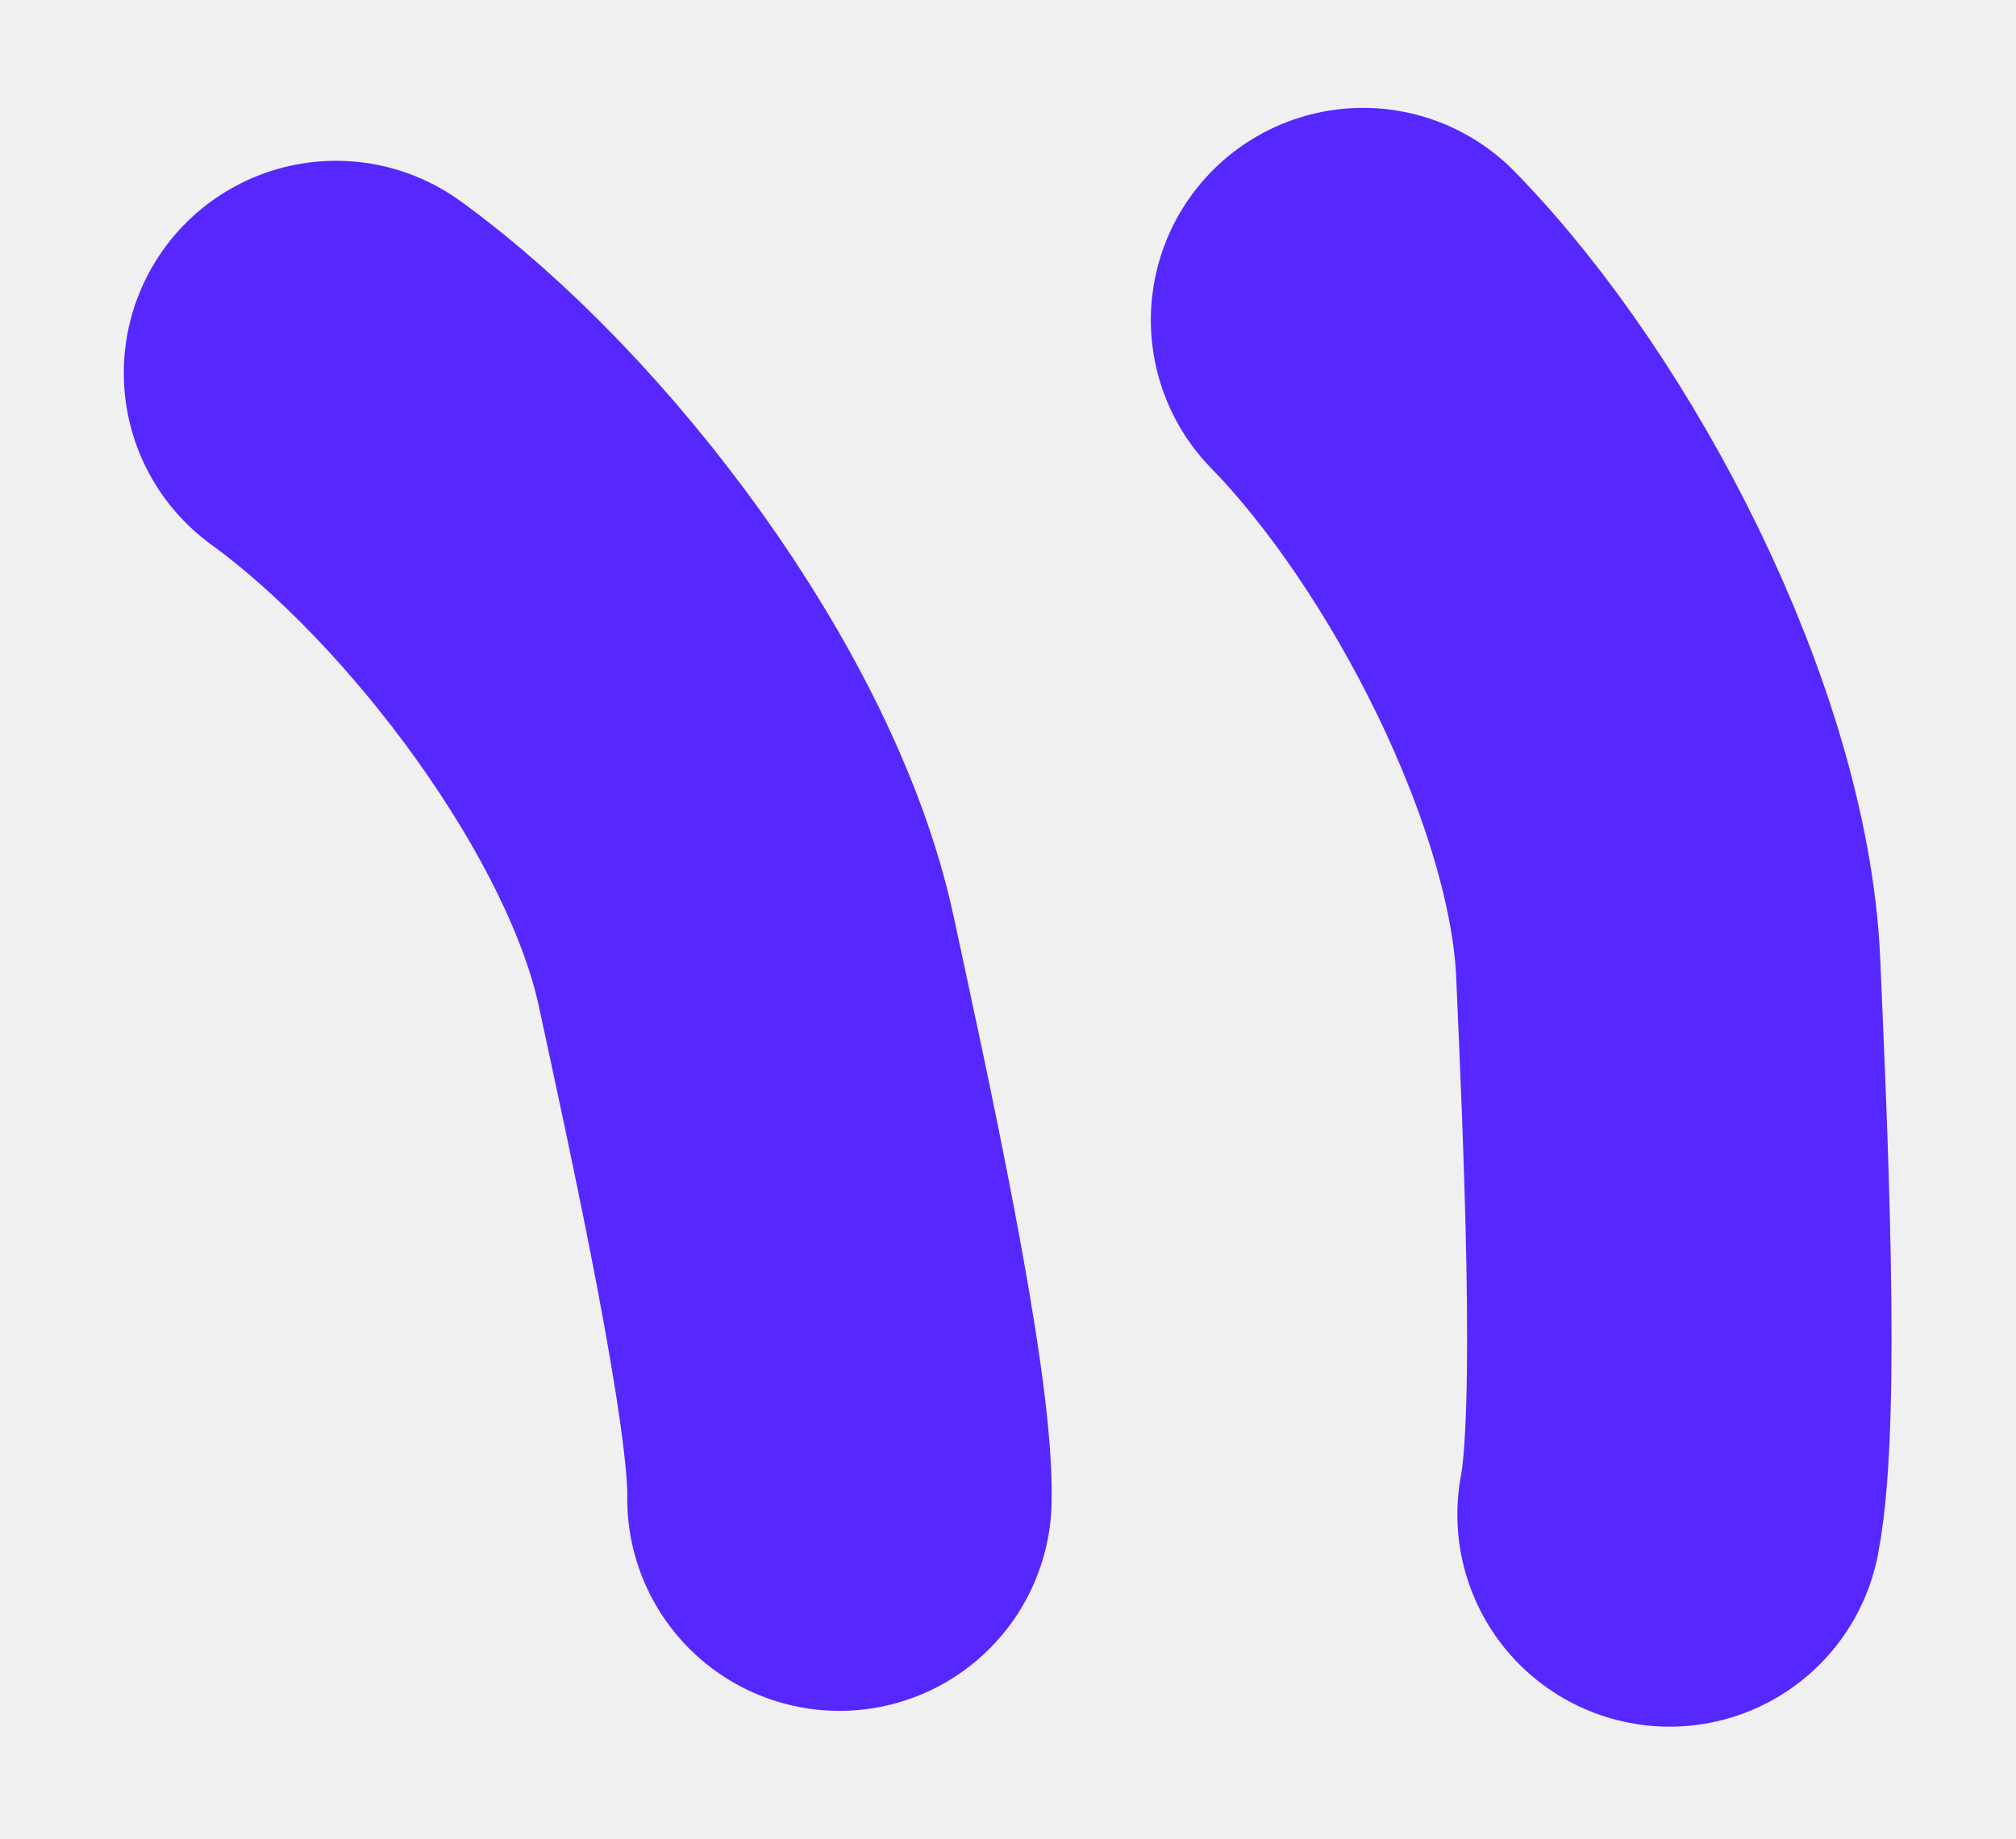
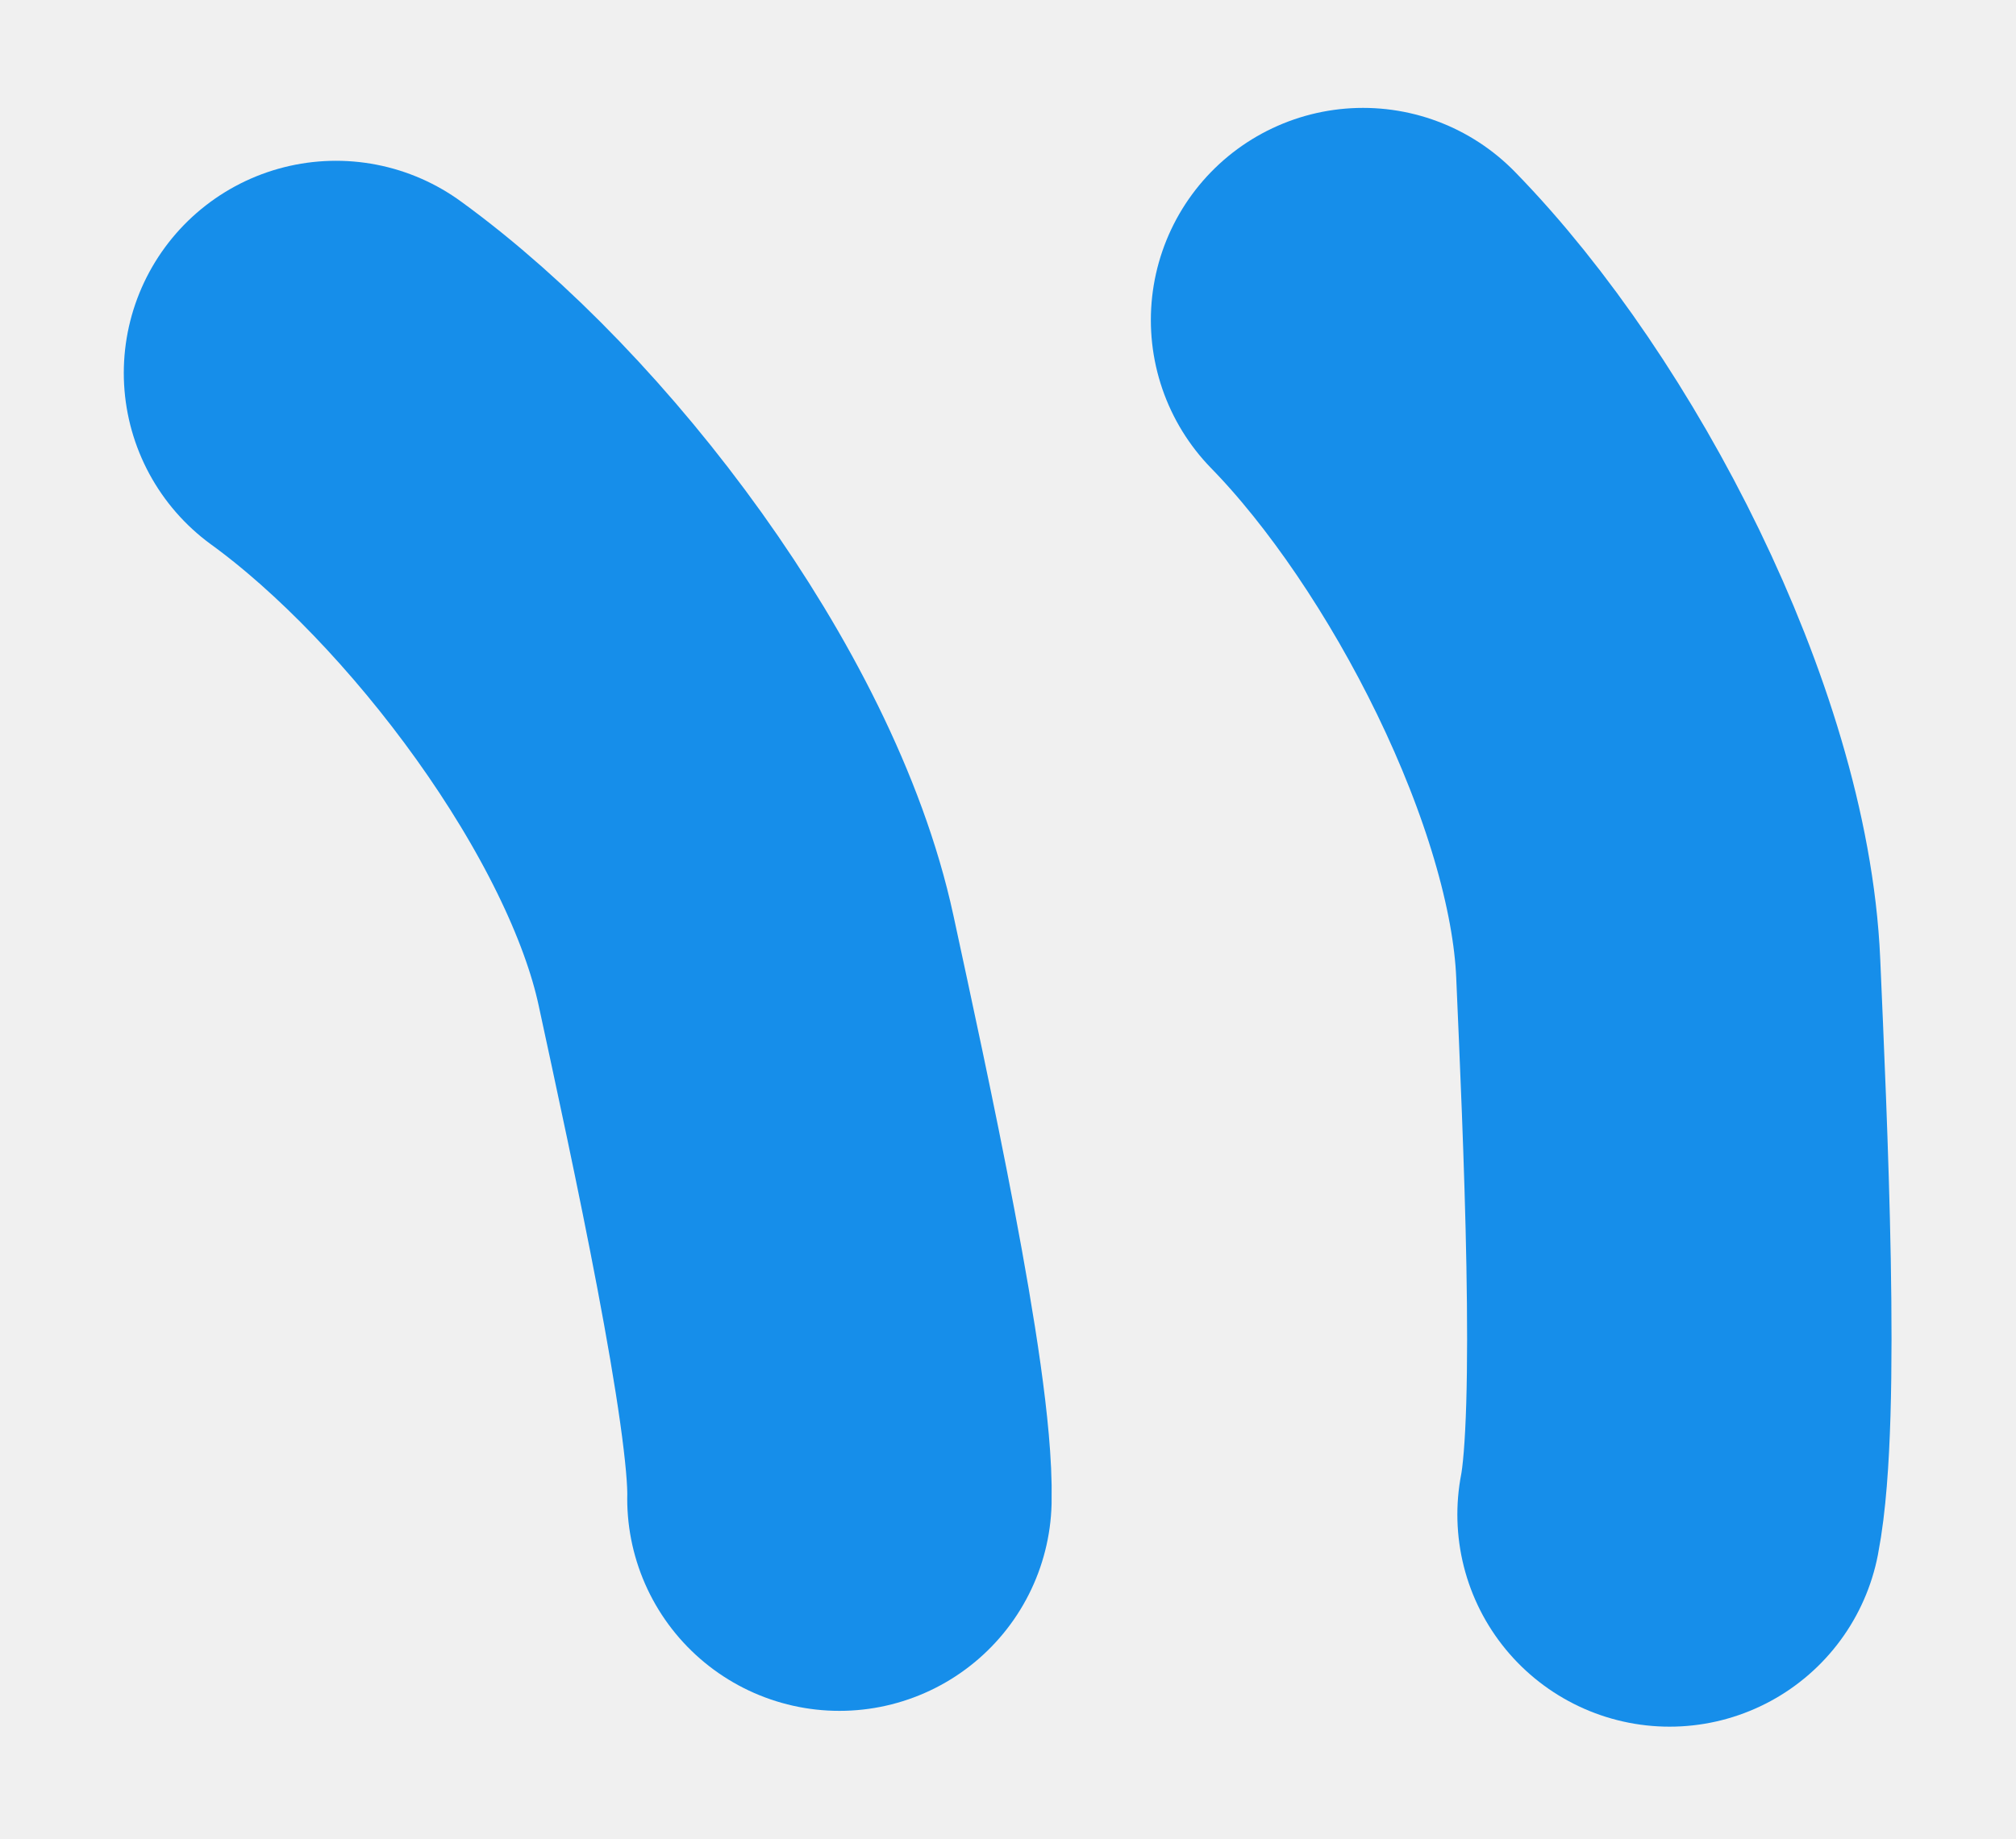
<svg xmlns="http://www.w3.org/2000/svg" width="57" height="52" viewBox="0 0 57 52" fill="none">
-   <g clip-path="url(#clip0_1_48)">
-     <path d="M9.5 10.547C14.387 14.095 19.832 21.311 21.093 27.16C22.022 31.469 23.796 39.538 23.734 42.383" stroke="#5627FF" stroke-width="12" stroke-miterlimit="10" stroke-linecap="round" />
-     <path d="M38.539 9.051C42.758 13.372 46.91 21.402 47.167 27.38C47.357 31.783 47.746 40.037 47.205 42.83" stroke="#5627FF" stroke-width="12" stroke-miterlimit="10" stroke-linecap="round" />
+   <g clip-path="url(#clip0_175_1056)">
+     <path d="M9.5 10.547C14.387 14.095 19.832 21.311 21.093 27.16C22.022 31.469 23.796 39.538 23.734 42.383" stroke="#168EEA" stroke-width="12" stroke-miterlimit="10" stroke-linecap="round" />
+     <path d="M38.539 9.051C42.758 13.372 46.91 21.402 47.167 27.38C47.357 31.783 47.746 40.037 47.205 42.83" stroke="#168EEA" stroke-width="12" stroke-miterlimit="10" stroke-linecap="round" />
  </g>
  <defs>
-     <clipPath id="clip0_1_48">
+     <clipPath id="clip0_175_1056">
      <rect width="57" height="52" fill="white" />
    </clipPath>
  </defs>
</svg>
